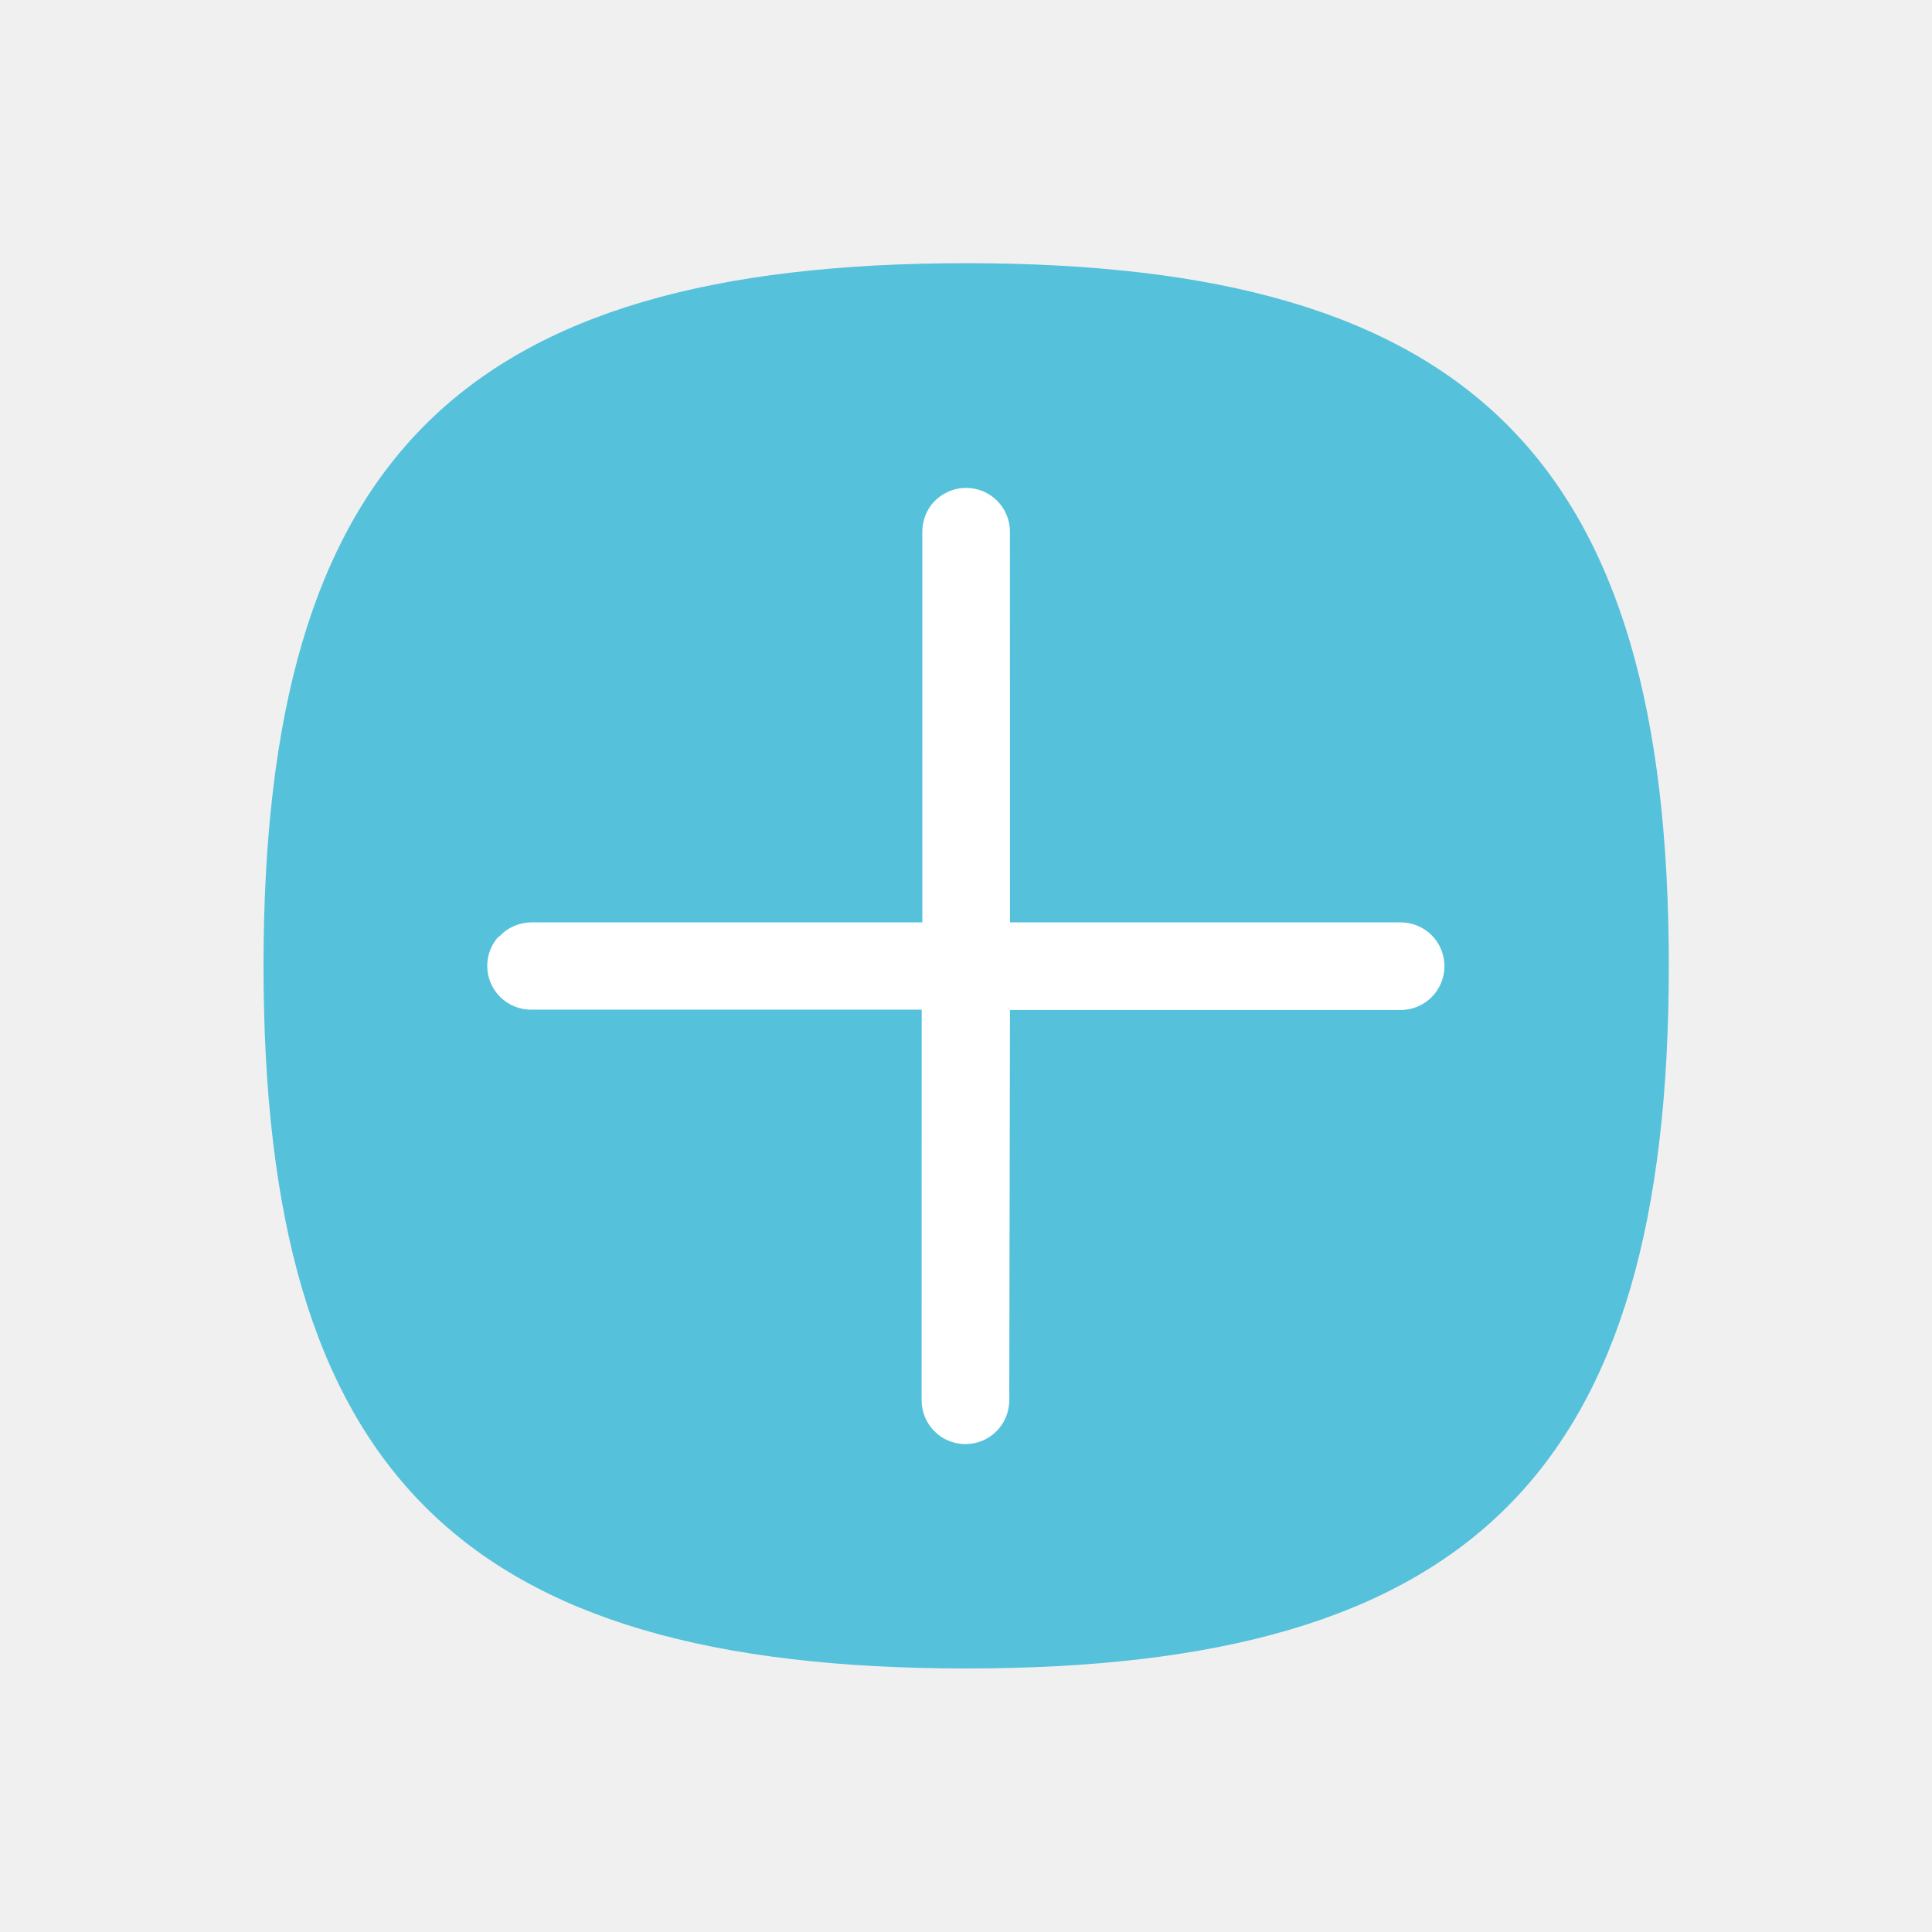
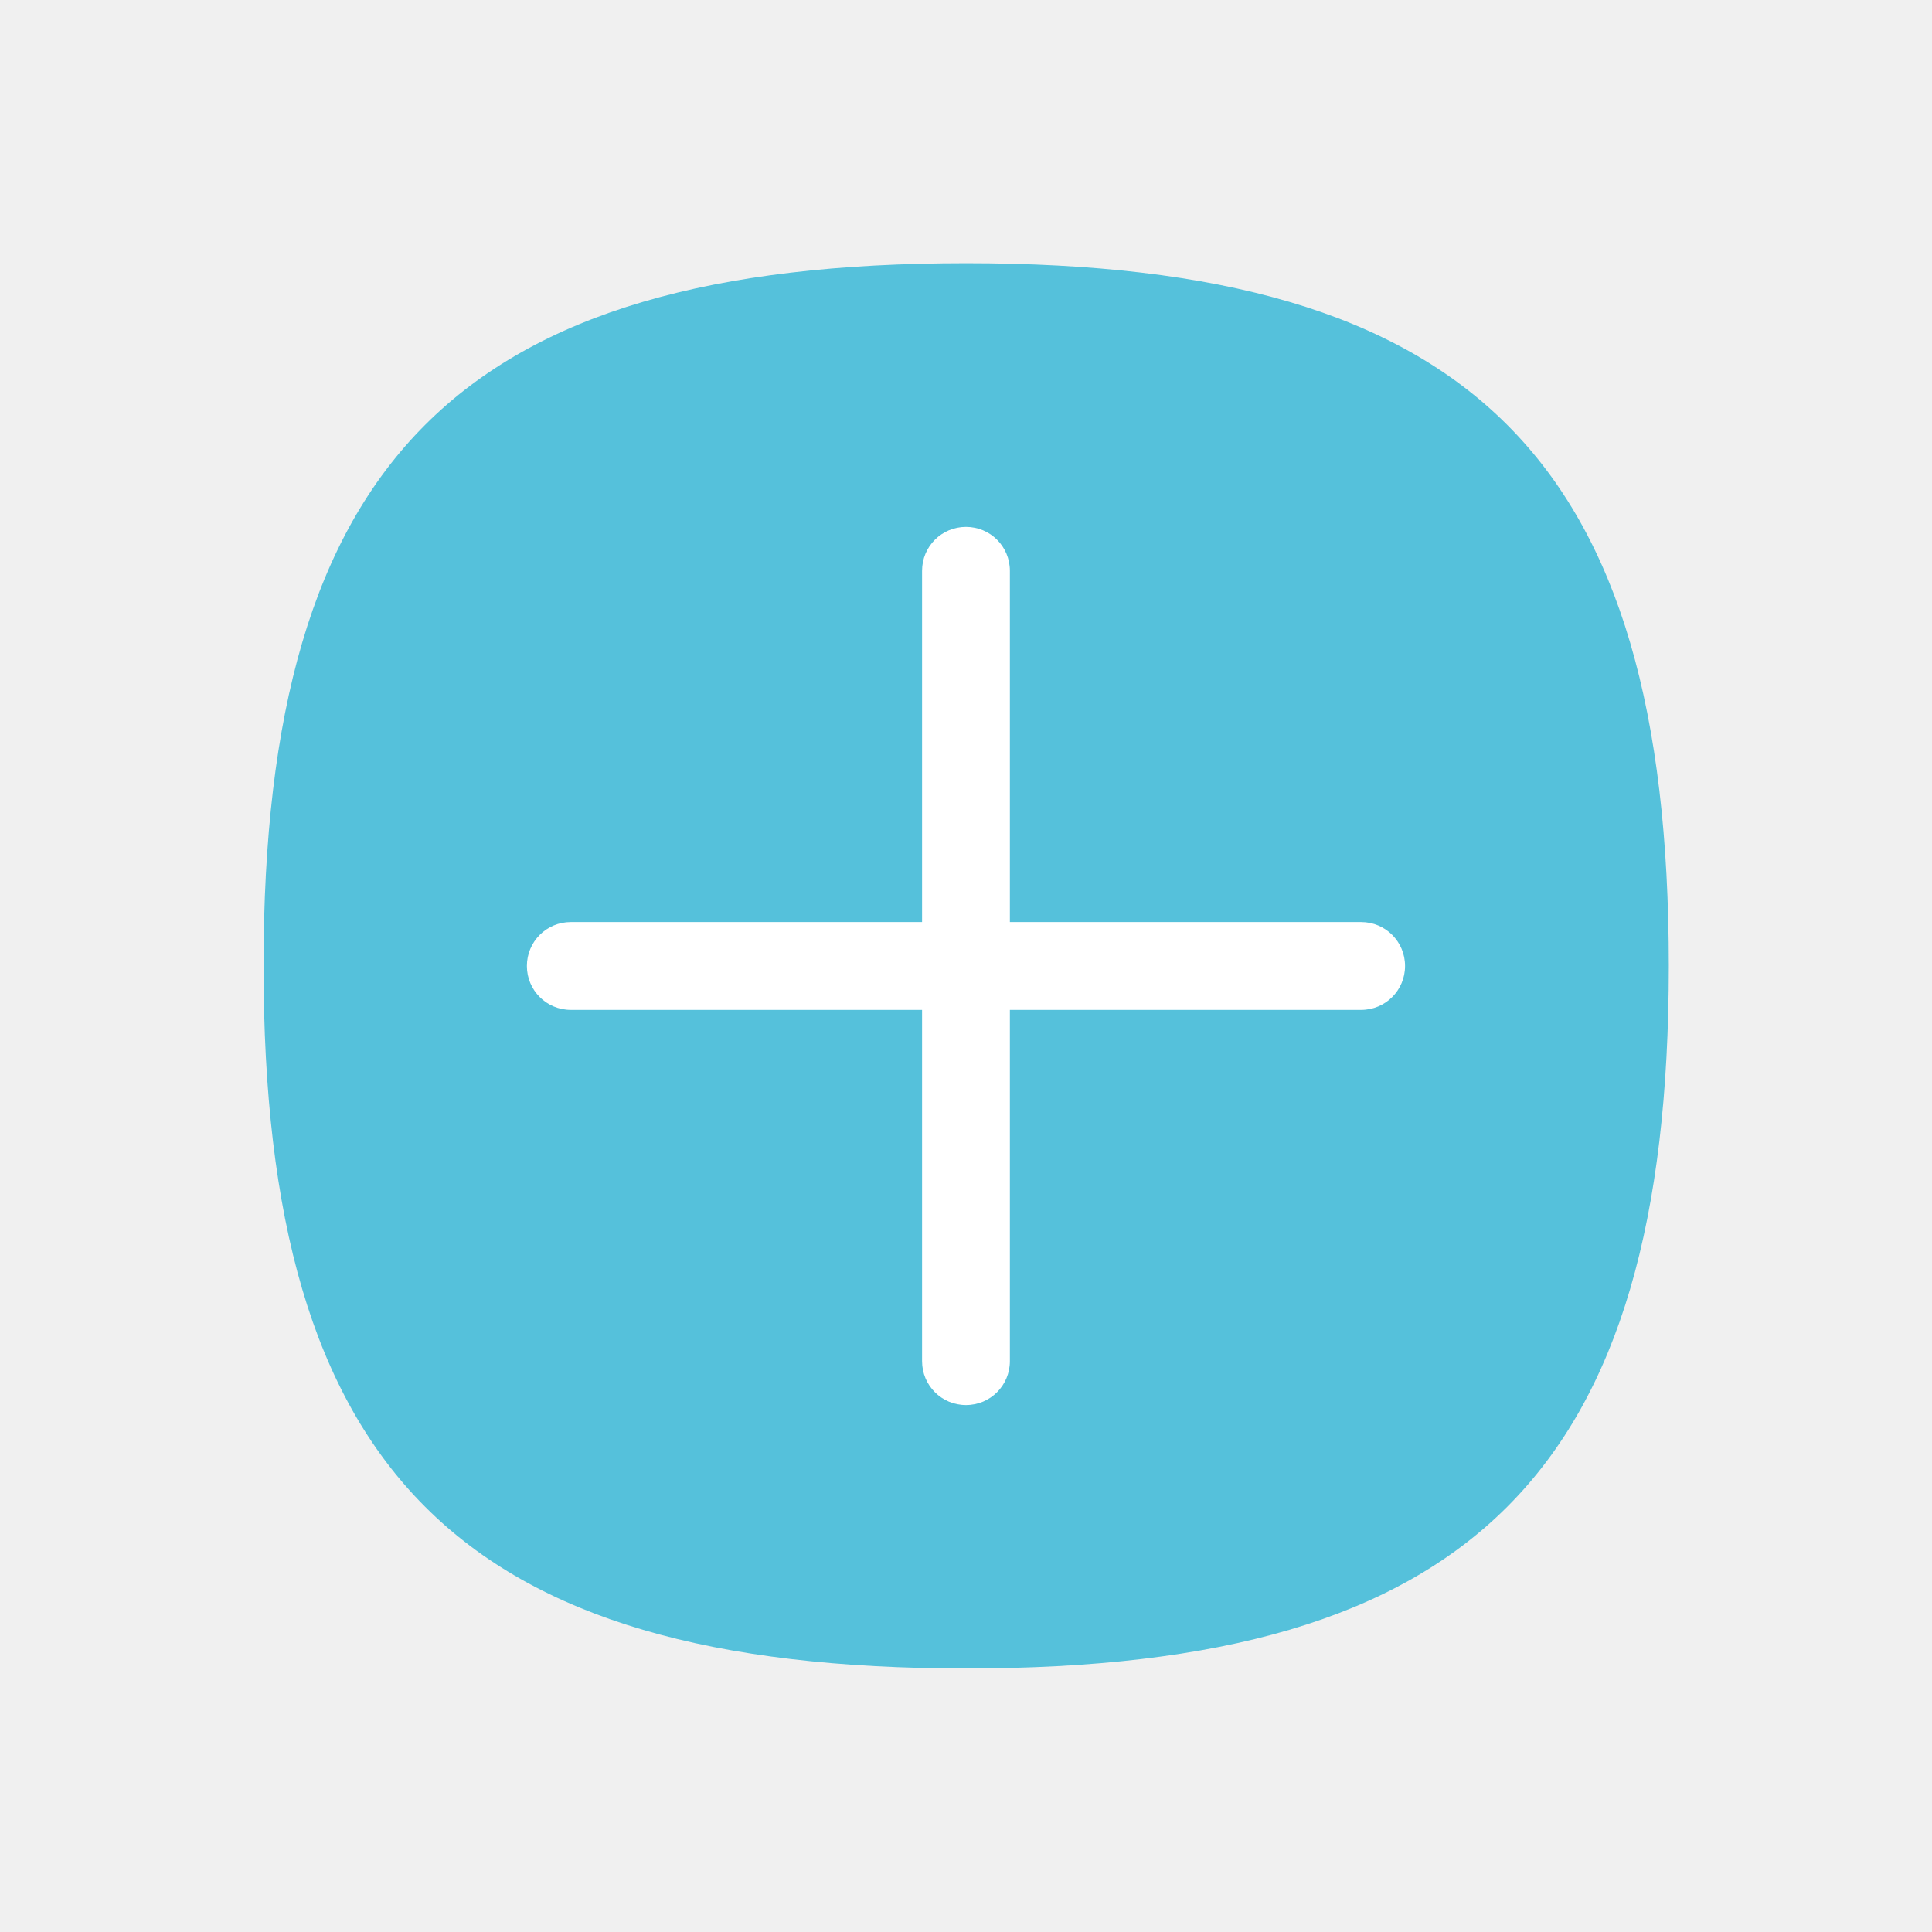
<svg xmlns="http://www.w3.org/2000/svg" width="22" height="22" viewBox="0 0 5.821 5.821" version="1.1" id="svg5">
  <defs id="defs2" />
  <path d="m 0.794,2.91 c 0,-1.524 0.593,-2.117 2.117,-2.117 1.524,0 2.117,0.593 2.117,2.117 0,1.524 -0.593,2.117 -2.117,2.117 -1.524,0 -2.117,-0.593 -2.117,-2.117" id="path2" style="opacity:0.7;fill:#13add2;fill-opacity:1;stroke:none;stroke-width:0.021" />
-   <path id="rect846" style="fill:#ffffff;stroke-width:0.257" d="m 1.502,2.822 c -0.021,0.023 -0.034,0.054 -0.034,0.088 0,0.073 0.059,0.132 0.132,0.132 l 1.177,-2.2e-6 -1.876e-4,1.177 c 0,0.073 0.059,0.132 0.132,0.132 0.073,-7e-7 0.132,-0.059 0.132,-0.132 L 3.043,3.043 4.22,3.043 c 0.073,-8e-7 0.132,-0.059 0.132,-0.132 0,-0.073 -0.059,-0.132 -0.132,-0.132 l -1.177,4.27e-5 -1.424e-4,-1.177 c 0,-0.073 -0.059,-0.132 -0.132,-0.132 -0.039,7e-7 -0.074,0.017 -0.098,0.043 -0.021,0.023 -0.034,0.055 -0.034,0.089 l 1.428e-4,1.177 -1.177,2.1e-6 c -0.034,0 -0.066,0.013 -0.089,0.034 -0.003,0.003 -0.006,0.006 -0.009,0.009 z" />
+   <path id="rect1357" style="fill:#ffffff;stroke-width:4;stroke-linecap:round;stroke-linejoin:round" d="M 11 6 C 10.723 6 10.5 6.223 10.5 6.5 L 10.5 10.5 L 6.5 10.5 C 6.223 10.5 6 10.723 6 11 C 6 11.277 6.223 11.5 6.5 11.5 L 10.5 11.5 L 10.5 15.5 C 10.5 15.777 10.723 16 11 16 C 11.277 16 11.5 15.777 11.5 15.5 L 11.5 11.5 L 15.5 11.5 C 15.777 11.5 16 11.277 16 11 C 16 10.723 15.777 10.5 15.5 10.5 L 11.5 10.5 L 11.5 6.5 C 11.5 6.223 11.277 6 11 6 z " transform="scale(0.2645833)" />
</svg>
